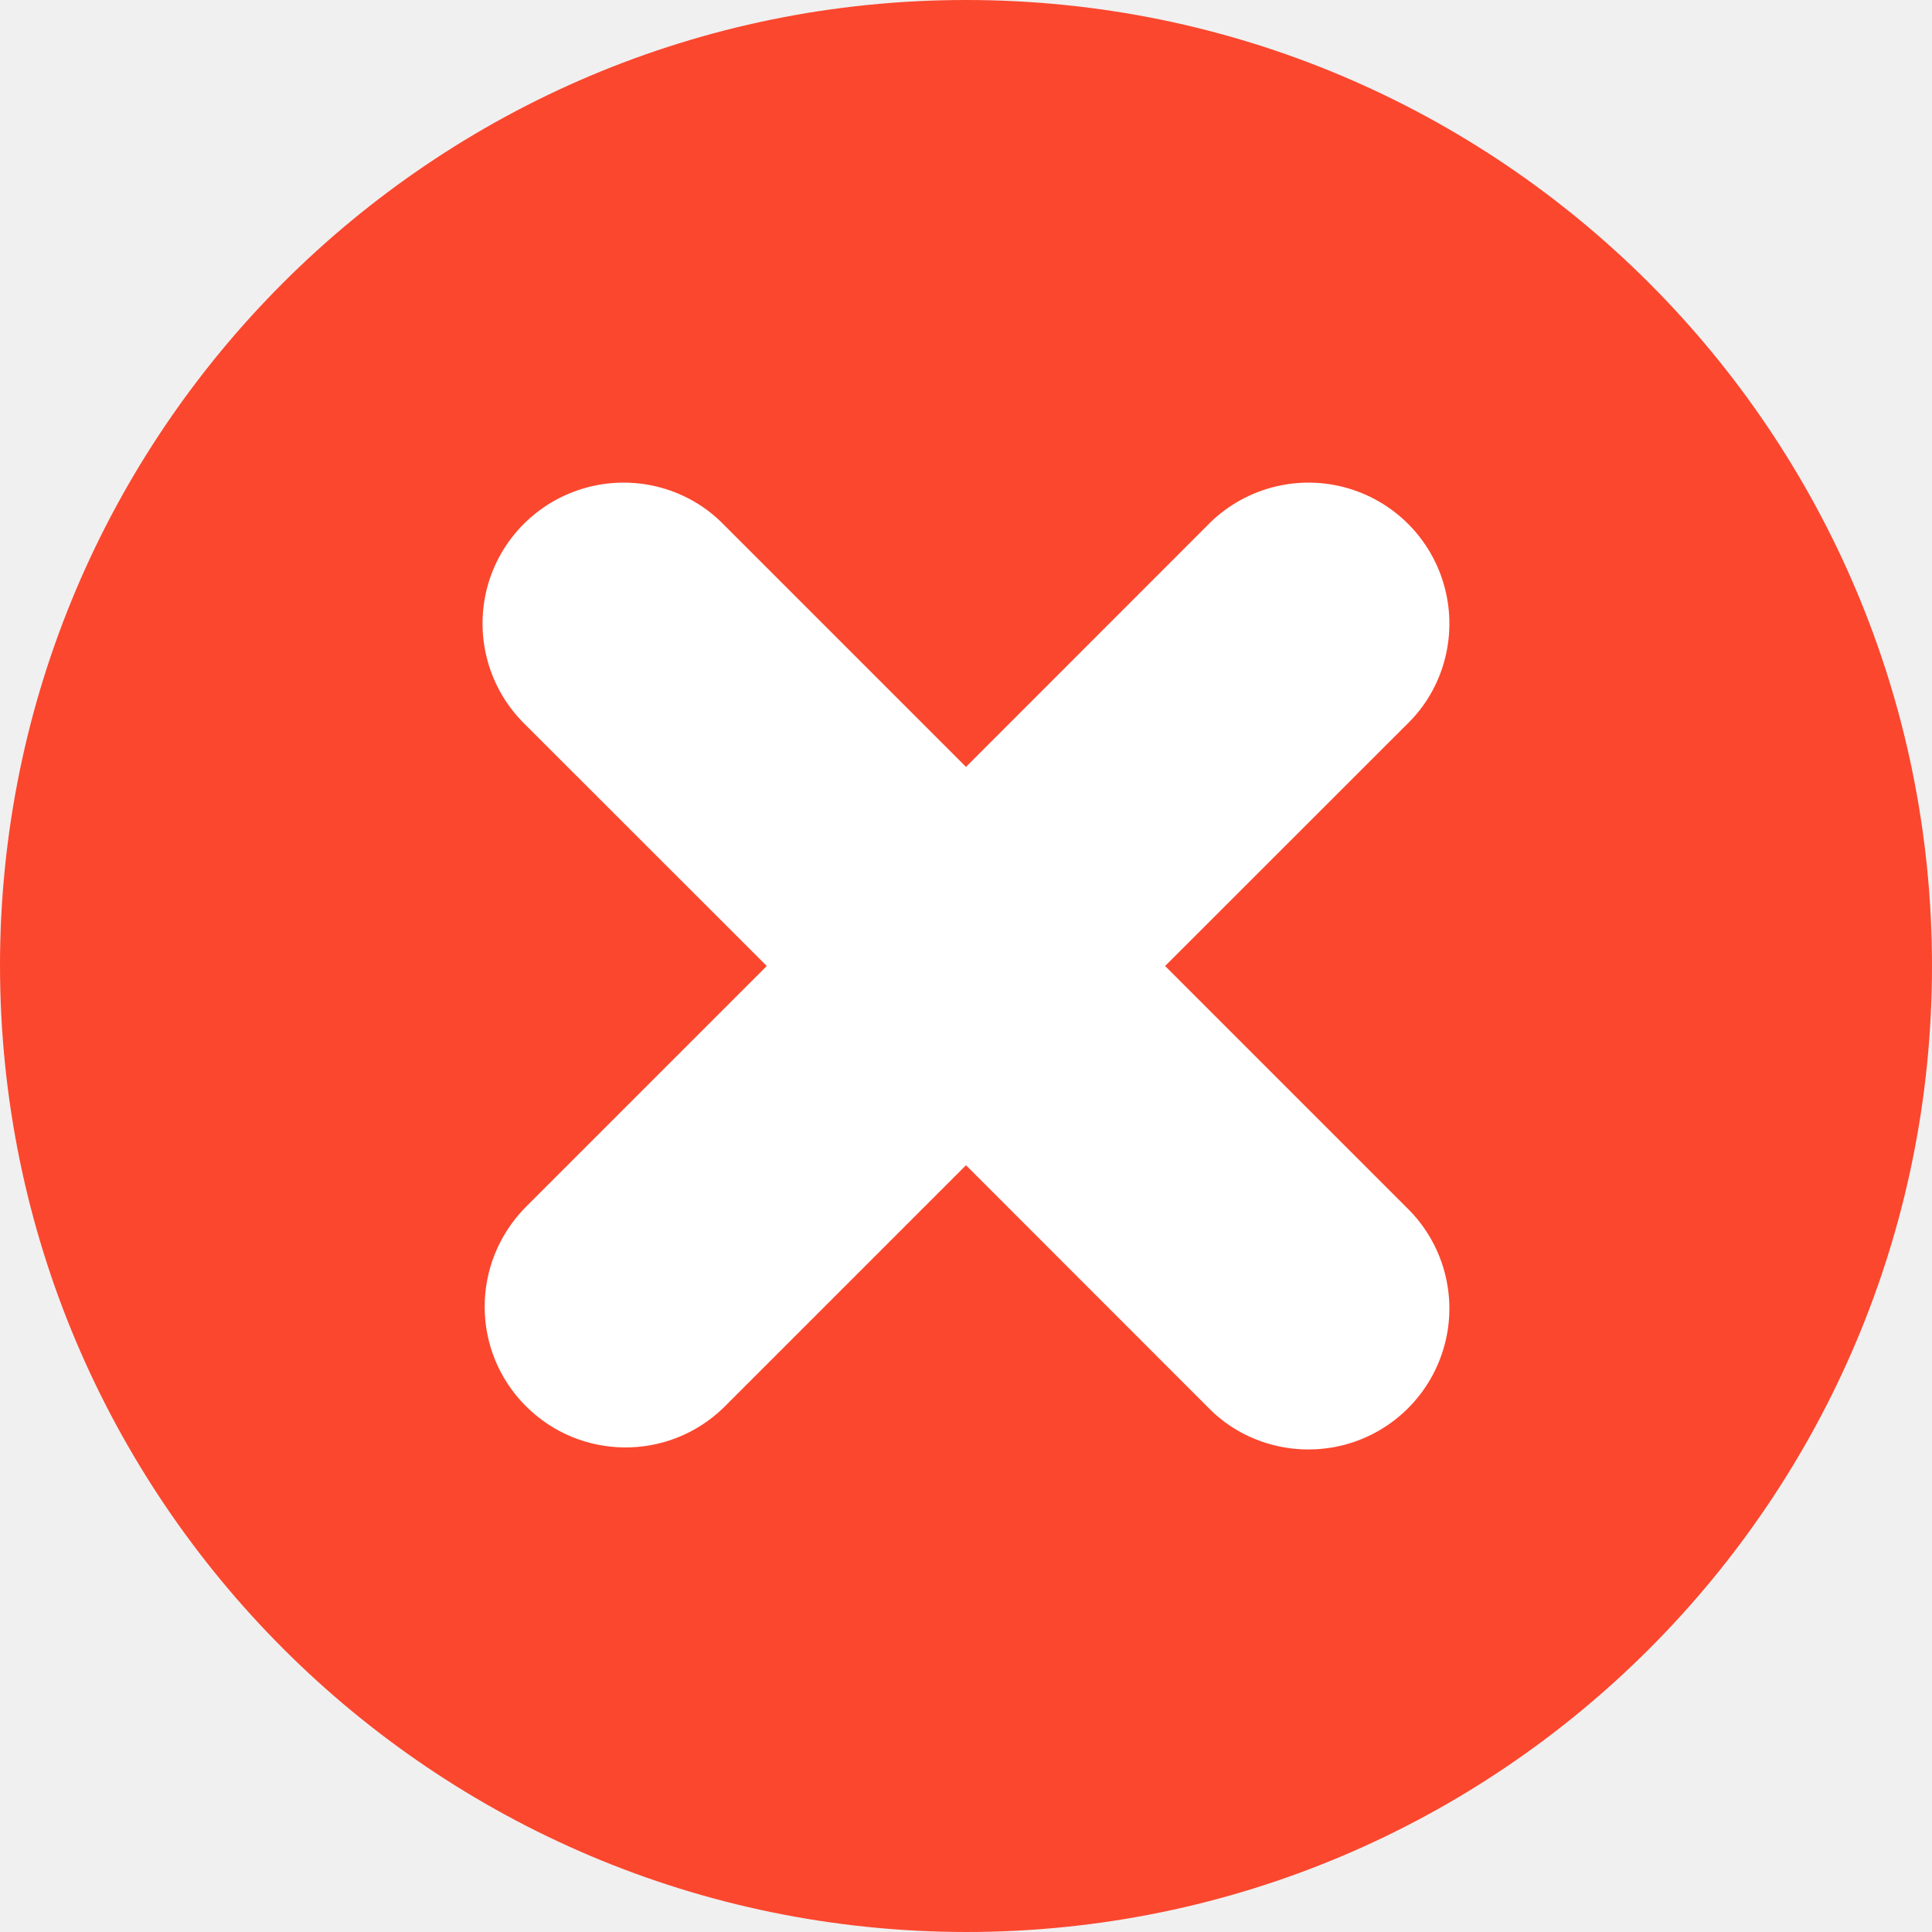
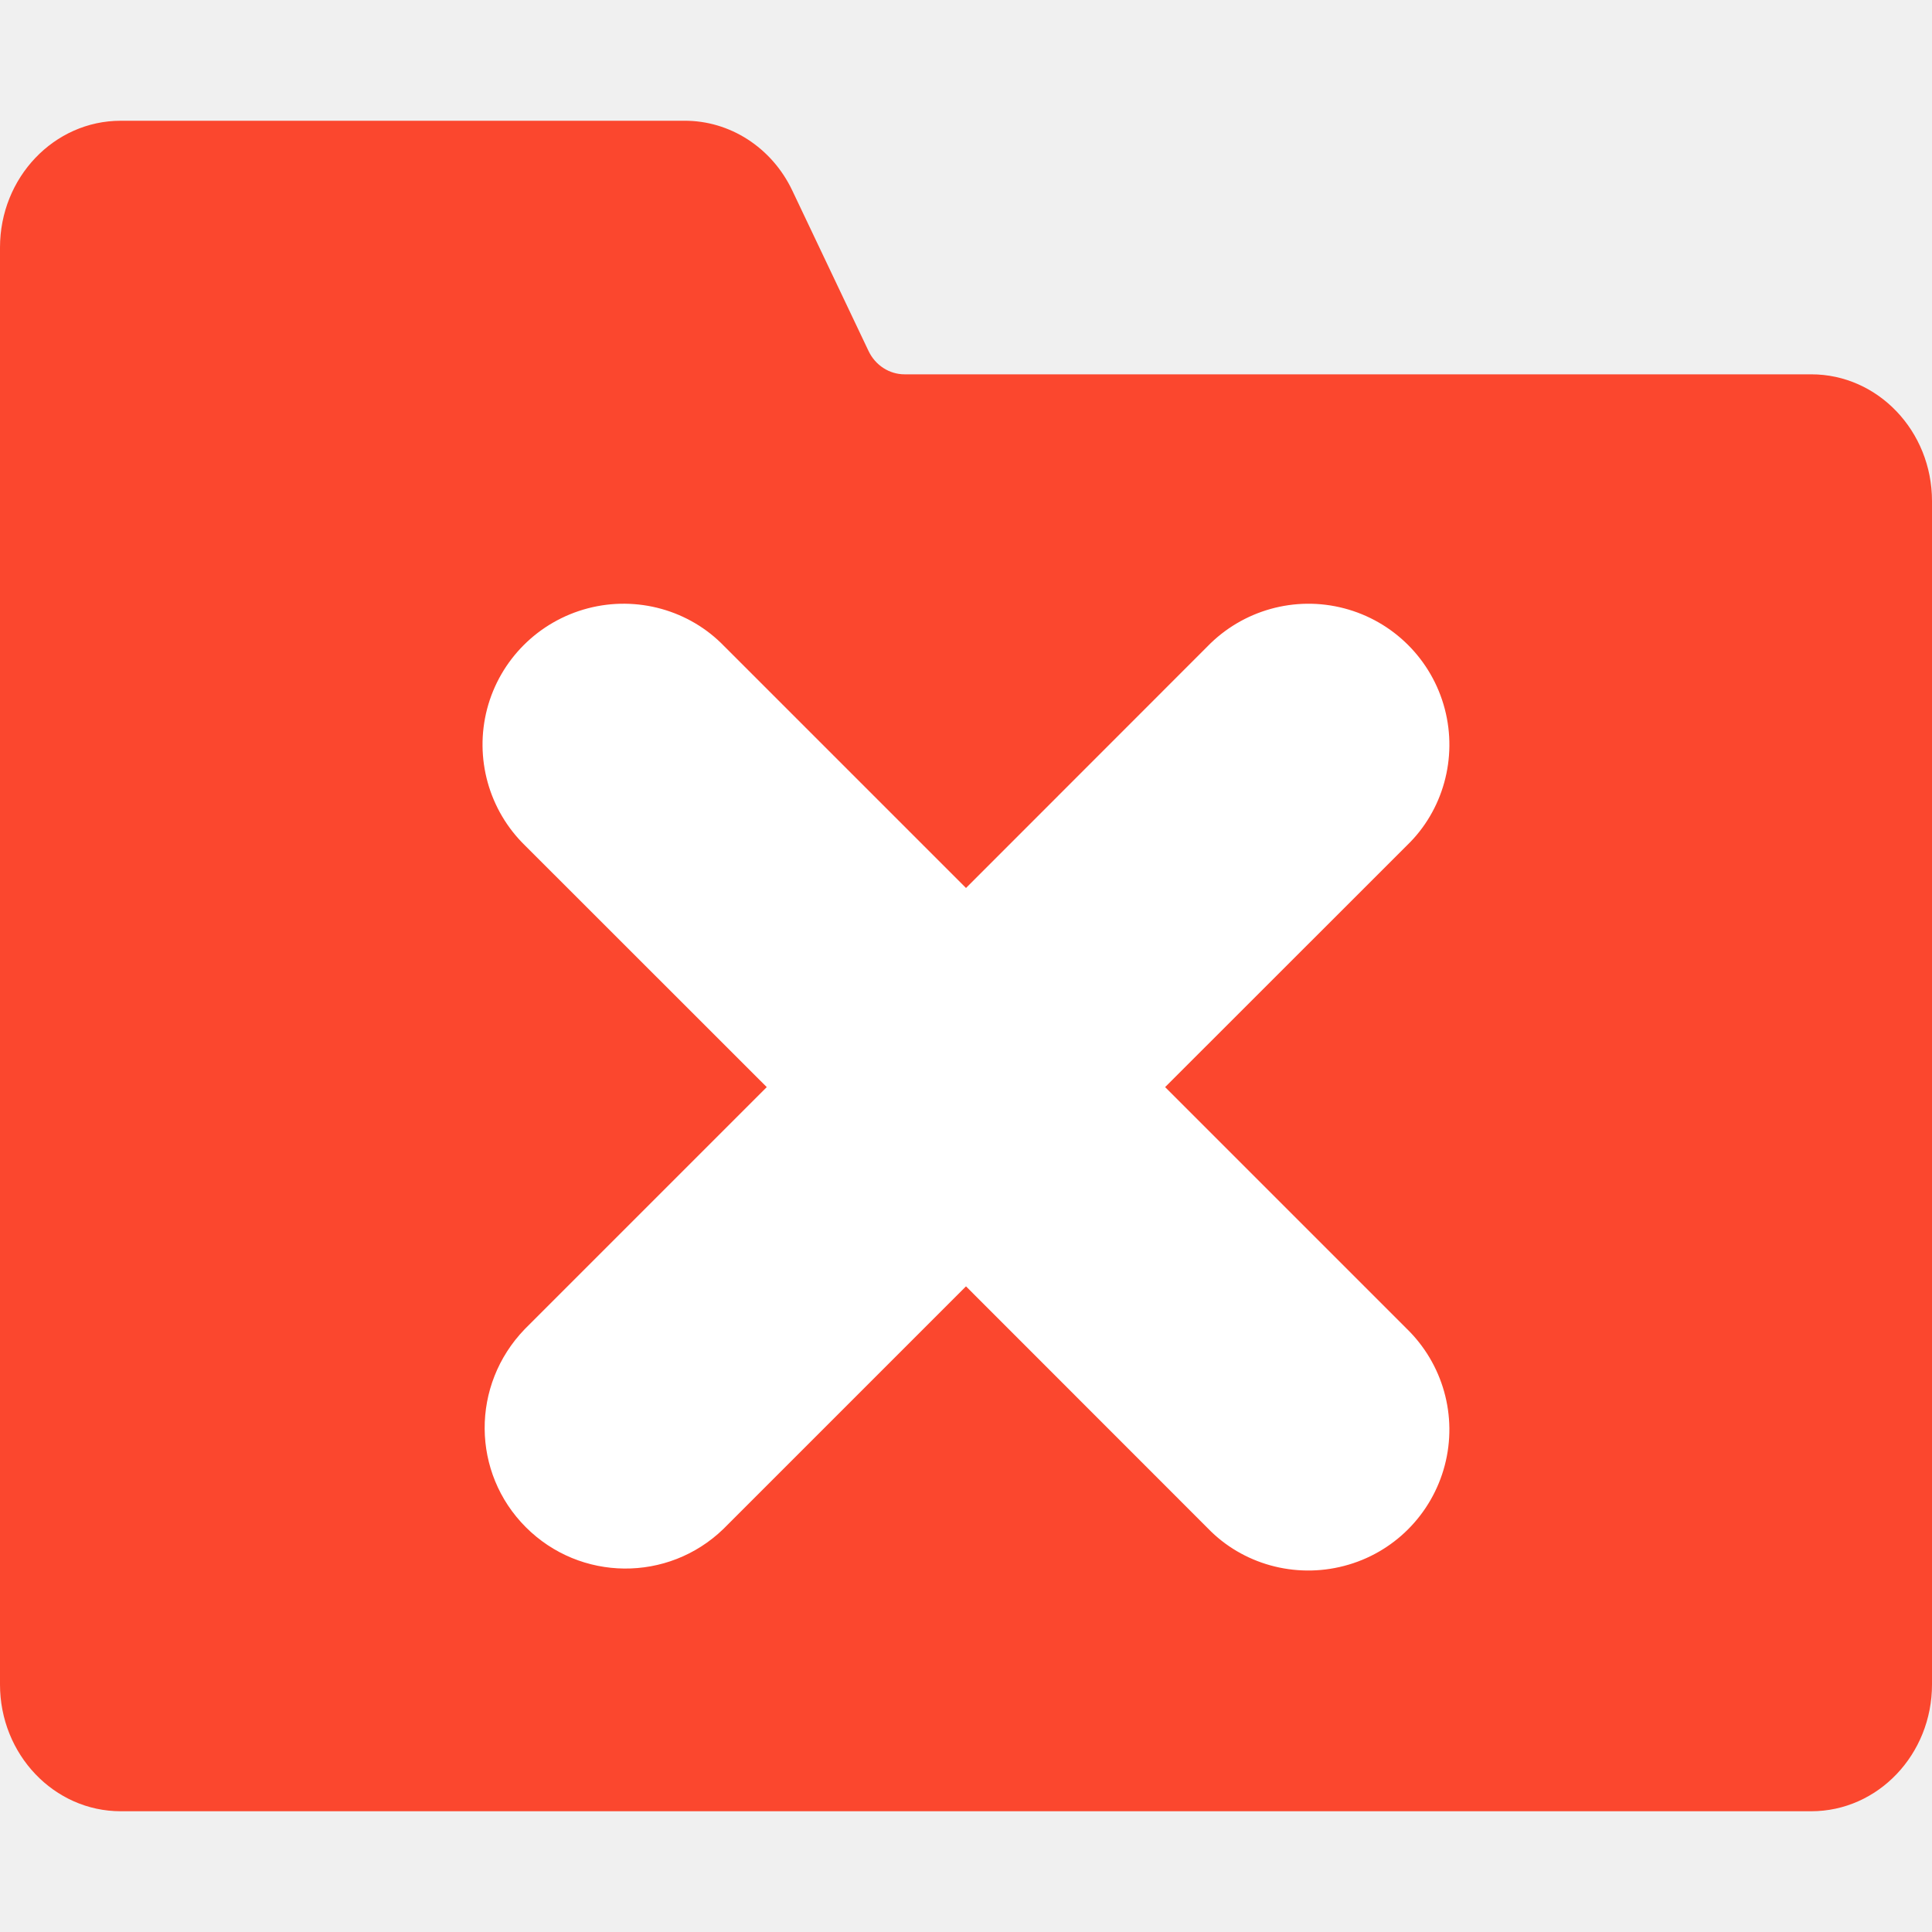
<svg xmlns="http://www.w3.org/2000/svg" xmlns:xlink="http://www.w3.org/1999/xlink" width="16px" height="16px" viewBox="0 0 16 16" version="1.1">
  <defs>
-     <path d="M8,16 C12.418,16 16,12.418 16,8 C16,3.582 12.418,0 8,0 C3.582,0 0,3.582 0,8 C0.005,12.416 3.584,15.995 8,16 Z" id="path-1" />
+     <path d="M15,3.1 L7.491,3.1 C7.365,3.1 7.249,3.025 7.193,2.907 L6.561,1.577 C6.392,1.222 6.045,0.998 5.667,1 L1,1 C0.448,1 0,1.47 0,2.05 L0,13.95 C0,14.53 0.448,15 1,15 L15,15 C15.552,15 16,14.53 16,13.95 L16,4.15 C16,3.57 15.552,3.1 15,3.1 Z" id="path-1" />
  </defs>
  <g id="icons/theme/colored/state-error" stroke="none" stroke-width="1" fill="none" fill-rule="evenodd">
-     <g id="Icons/icon-16px">
-       <g id="Icons/1---interface-essential/navigation-menu-vertical">
-         <mask id="mask-2" fill="white">
-           <use xlink:href="#path-1" />
-         </mask>
-         <use id="icon" fill="#FB472E" xlink:href="#path-1" />
-         <path d="M4.034,4.868 C4.141,4.46 4.46,4.142 4.868,4.035 C5.276,3.928 5.709,4.05 5.996,4.347 L8,6.351 L9.997,4.353 C10.29,4.05 10.724,3.928 11.132,4.035 C11.54,4.142 11.858,4.46 11.965,4.868 C12.072,5.276 11.95,5.71 11.653,5.997 L9.649,8 L11.647,9.998 C11.95,10.291 12.072,10.724 11.965,11.132 C11.858,11.54 11.54,11.859 11.132,11.966 C10.724,12.072 10.29,11.951 10.003,11.654 L8,9.65 L5.99,11.66 C5.532,12.102 4.805,12.095 4.355,11.645 C3.905,11.195 3.898,10.468 4.346,10.004 L6.35,8 L4.349,6 C4.048,5.707 3.928,5.275 4.034,4.868 Z" id="Path" fill="#FFFFFF" fill-rule="nonzero" mask="url(#mask-2)" />
-       </g>
-     </g>
+     <mask id="mask-2" fill="white">
+       <use xlink:href="#path-1" />
+     </mask>
+     <use id="icon" fill="#FB472E" xlink:href="#path-1" />
+     <path d="M4.034,5.871 C4.141,5.463 4.46,5.145 4.868,5.038 C5.276,4.931 5.709,5.053 5.996,5.35 L8,7.354 L9.997,5.356 C10.29,5.053 10.724,4.931 11.132,5.038 C11.54,5.145 11.858,5.463 11.965,5.871 C12.072,6.279 11.95,6.713 11.653,7 L9.649,9.003 L11.647,11.001 C11.95,11.294 12.072,11.727 11.965,12.135 C11.858,12.543 11.54,12.862 11.132,12.968 C10.724,13.075 10.29,12.954 10.003,12.657 L8,10.653 L5.99,12.663 C5.532,13.105 4.805,13.098 4.355,12.648 C3.905,12.198 3.898,11.471 4.346,11.007 L6.35,9.003 L4.349,7.003 C4.048,6.71 3.928,6.278 4.034,5.871 Z" id="Path" fill="#FFFFFF" fill-rule="nonzero" mask="url(#mask-2)" />
  </g>
</svg>
